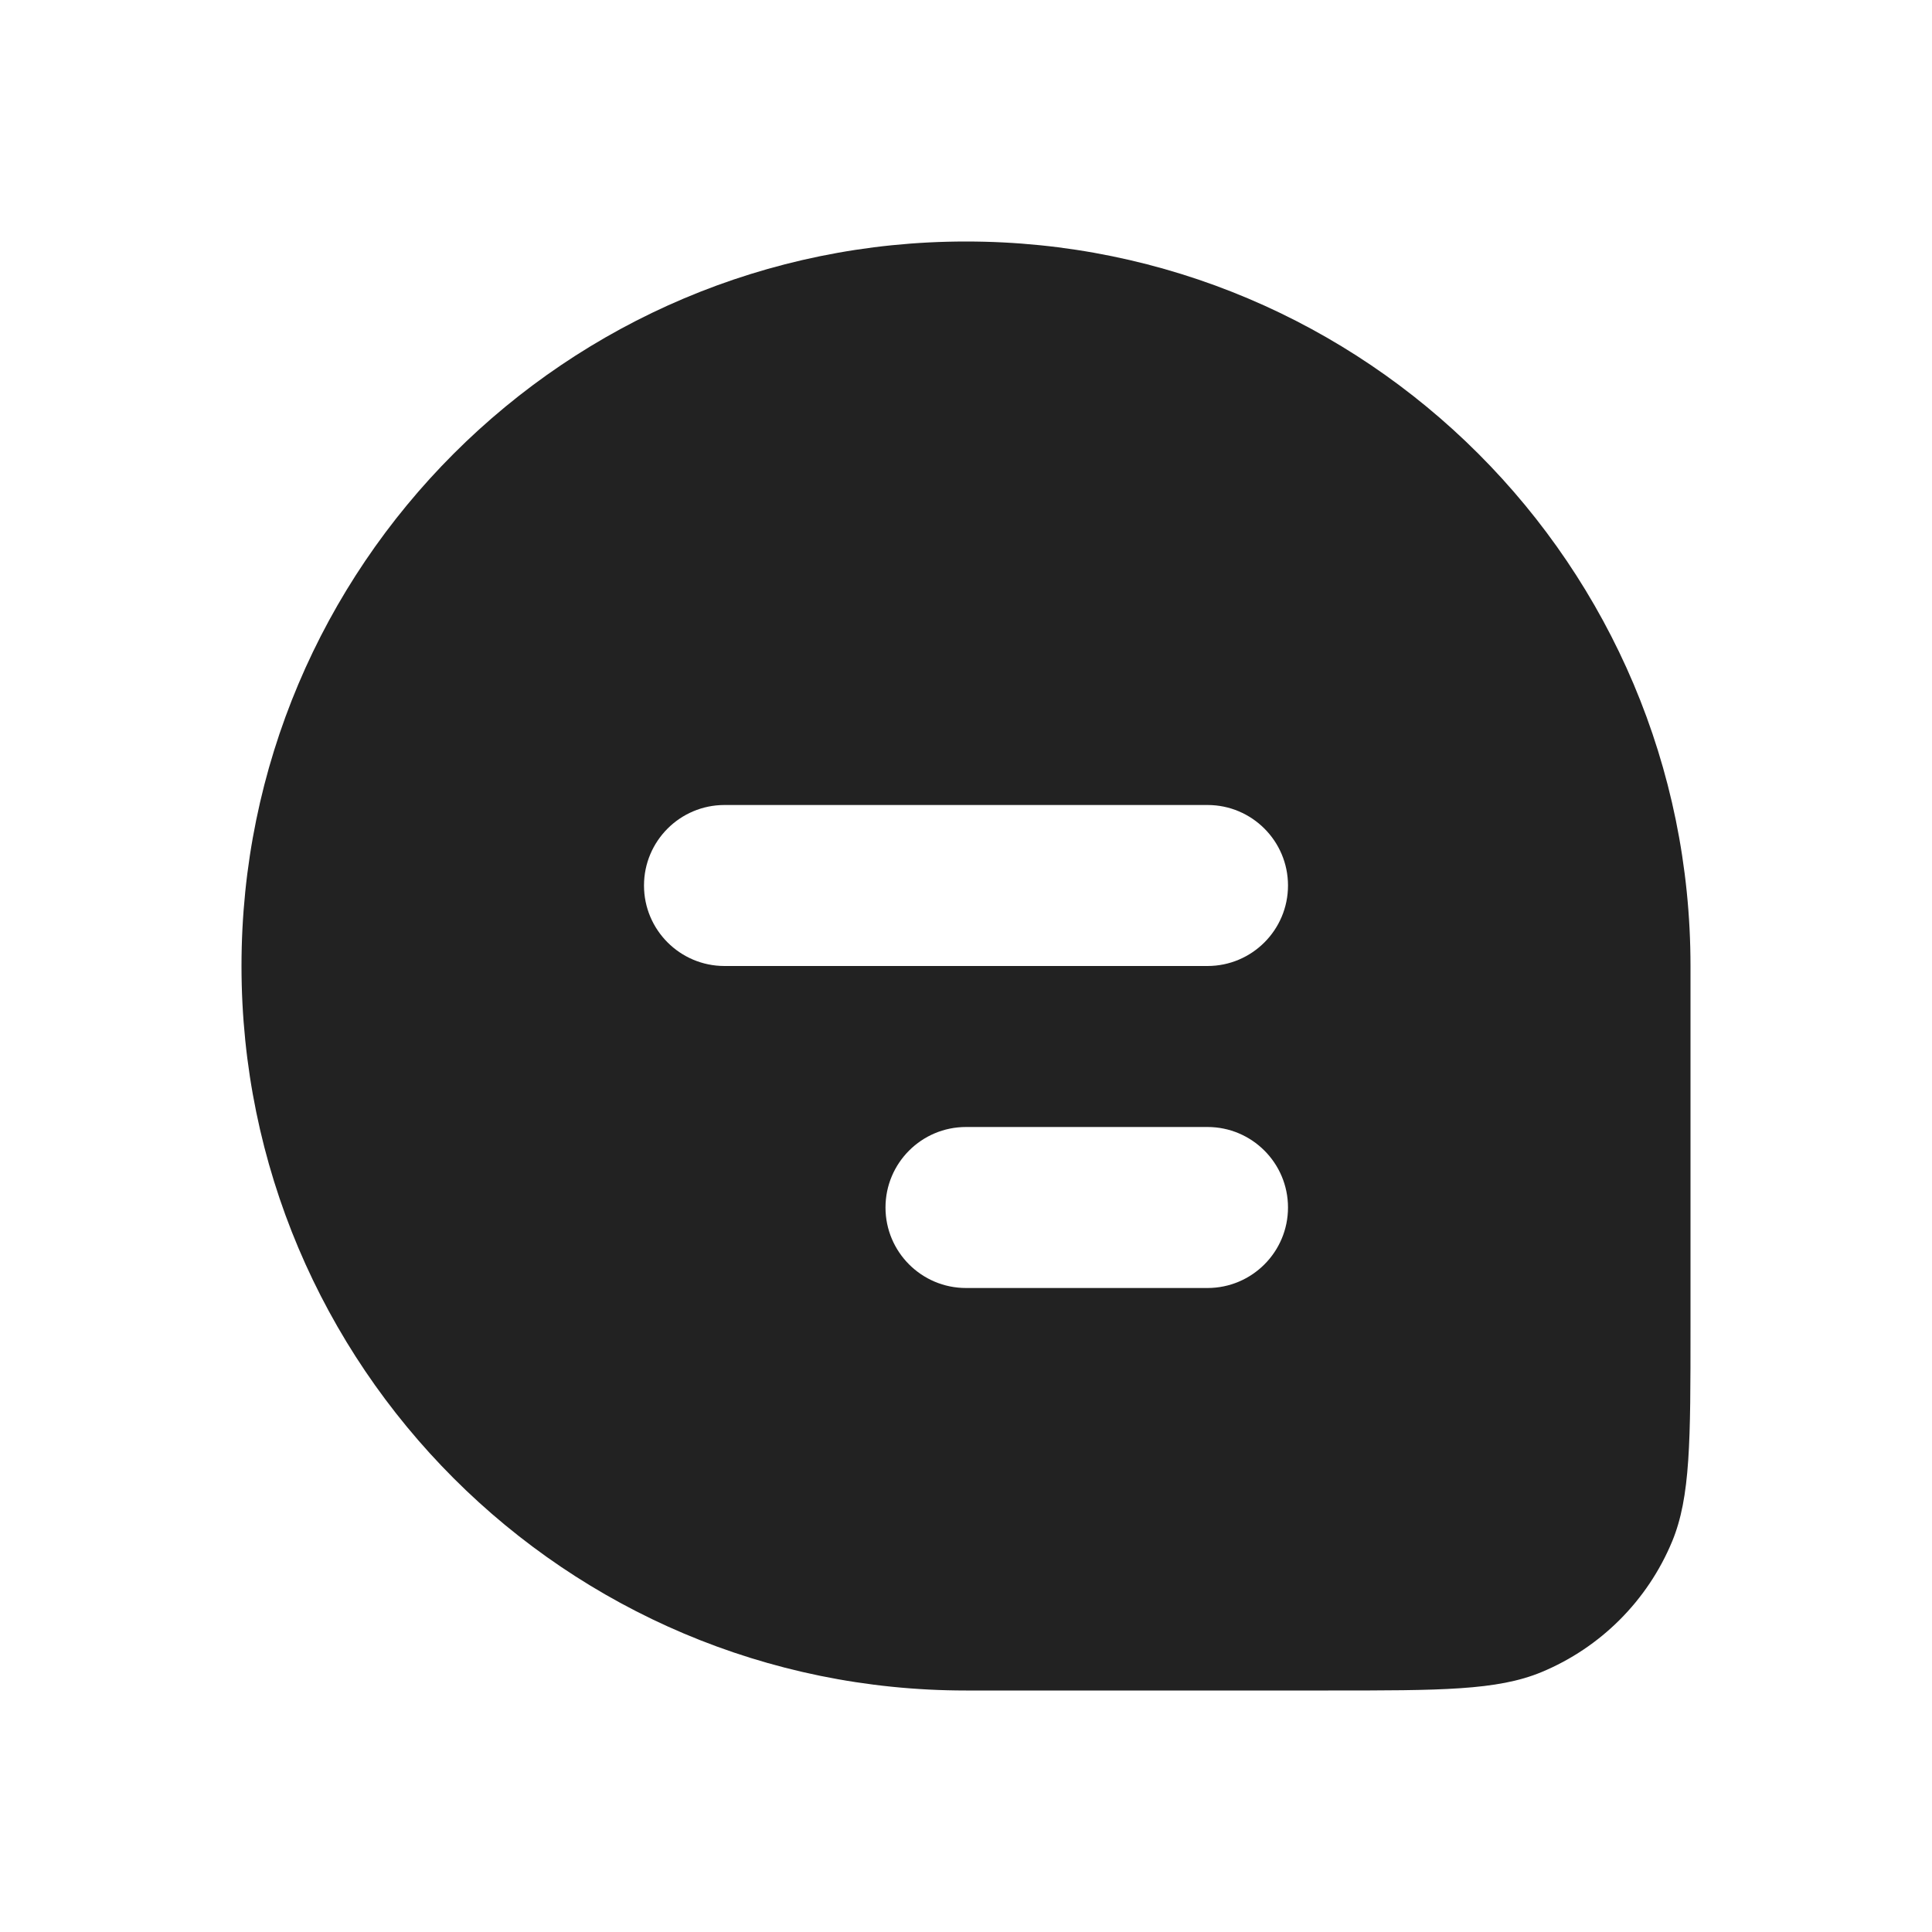
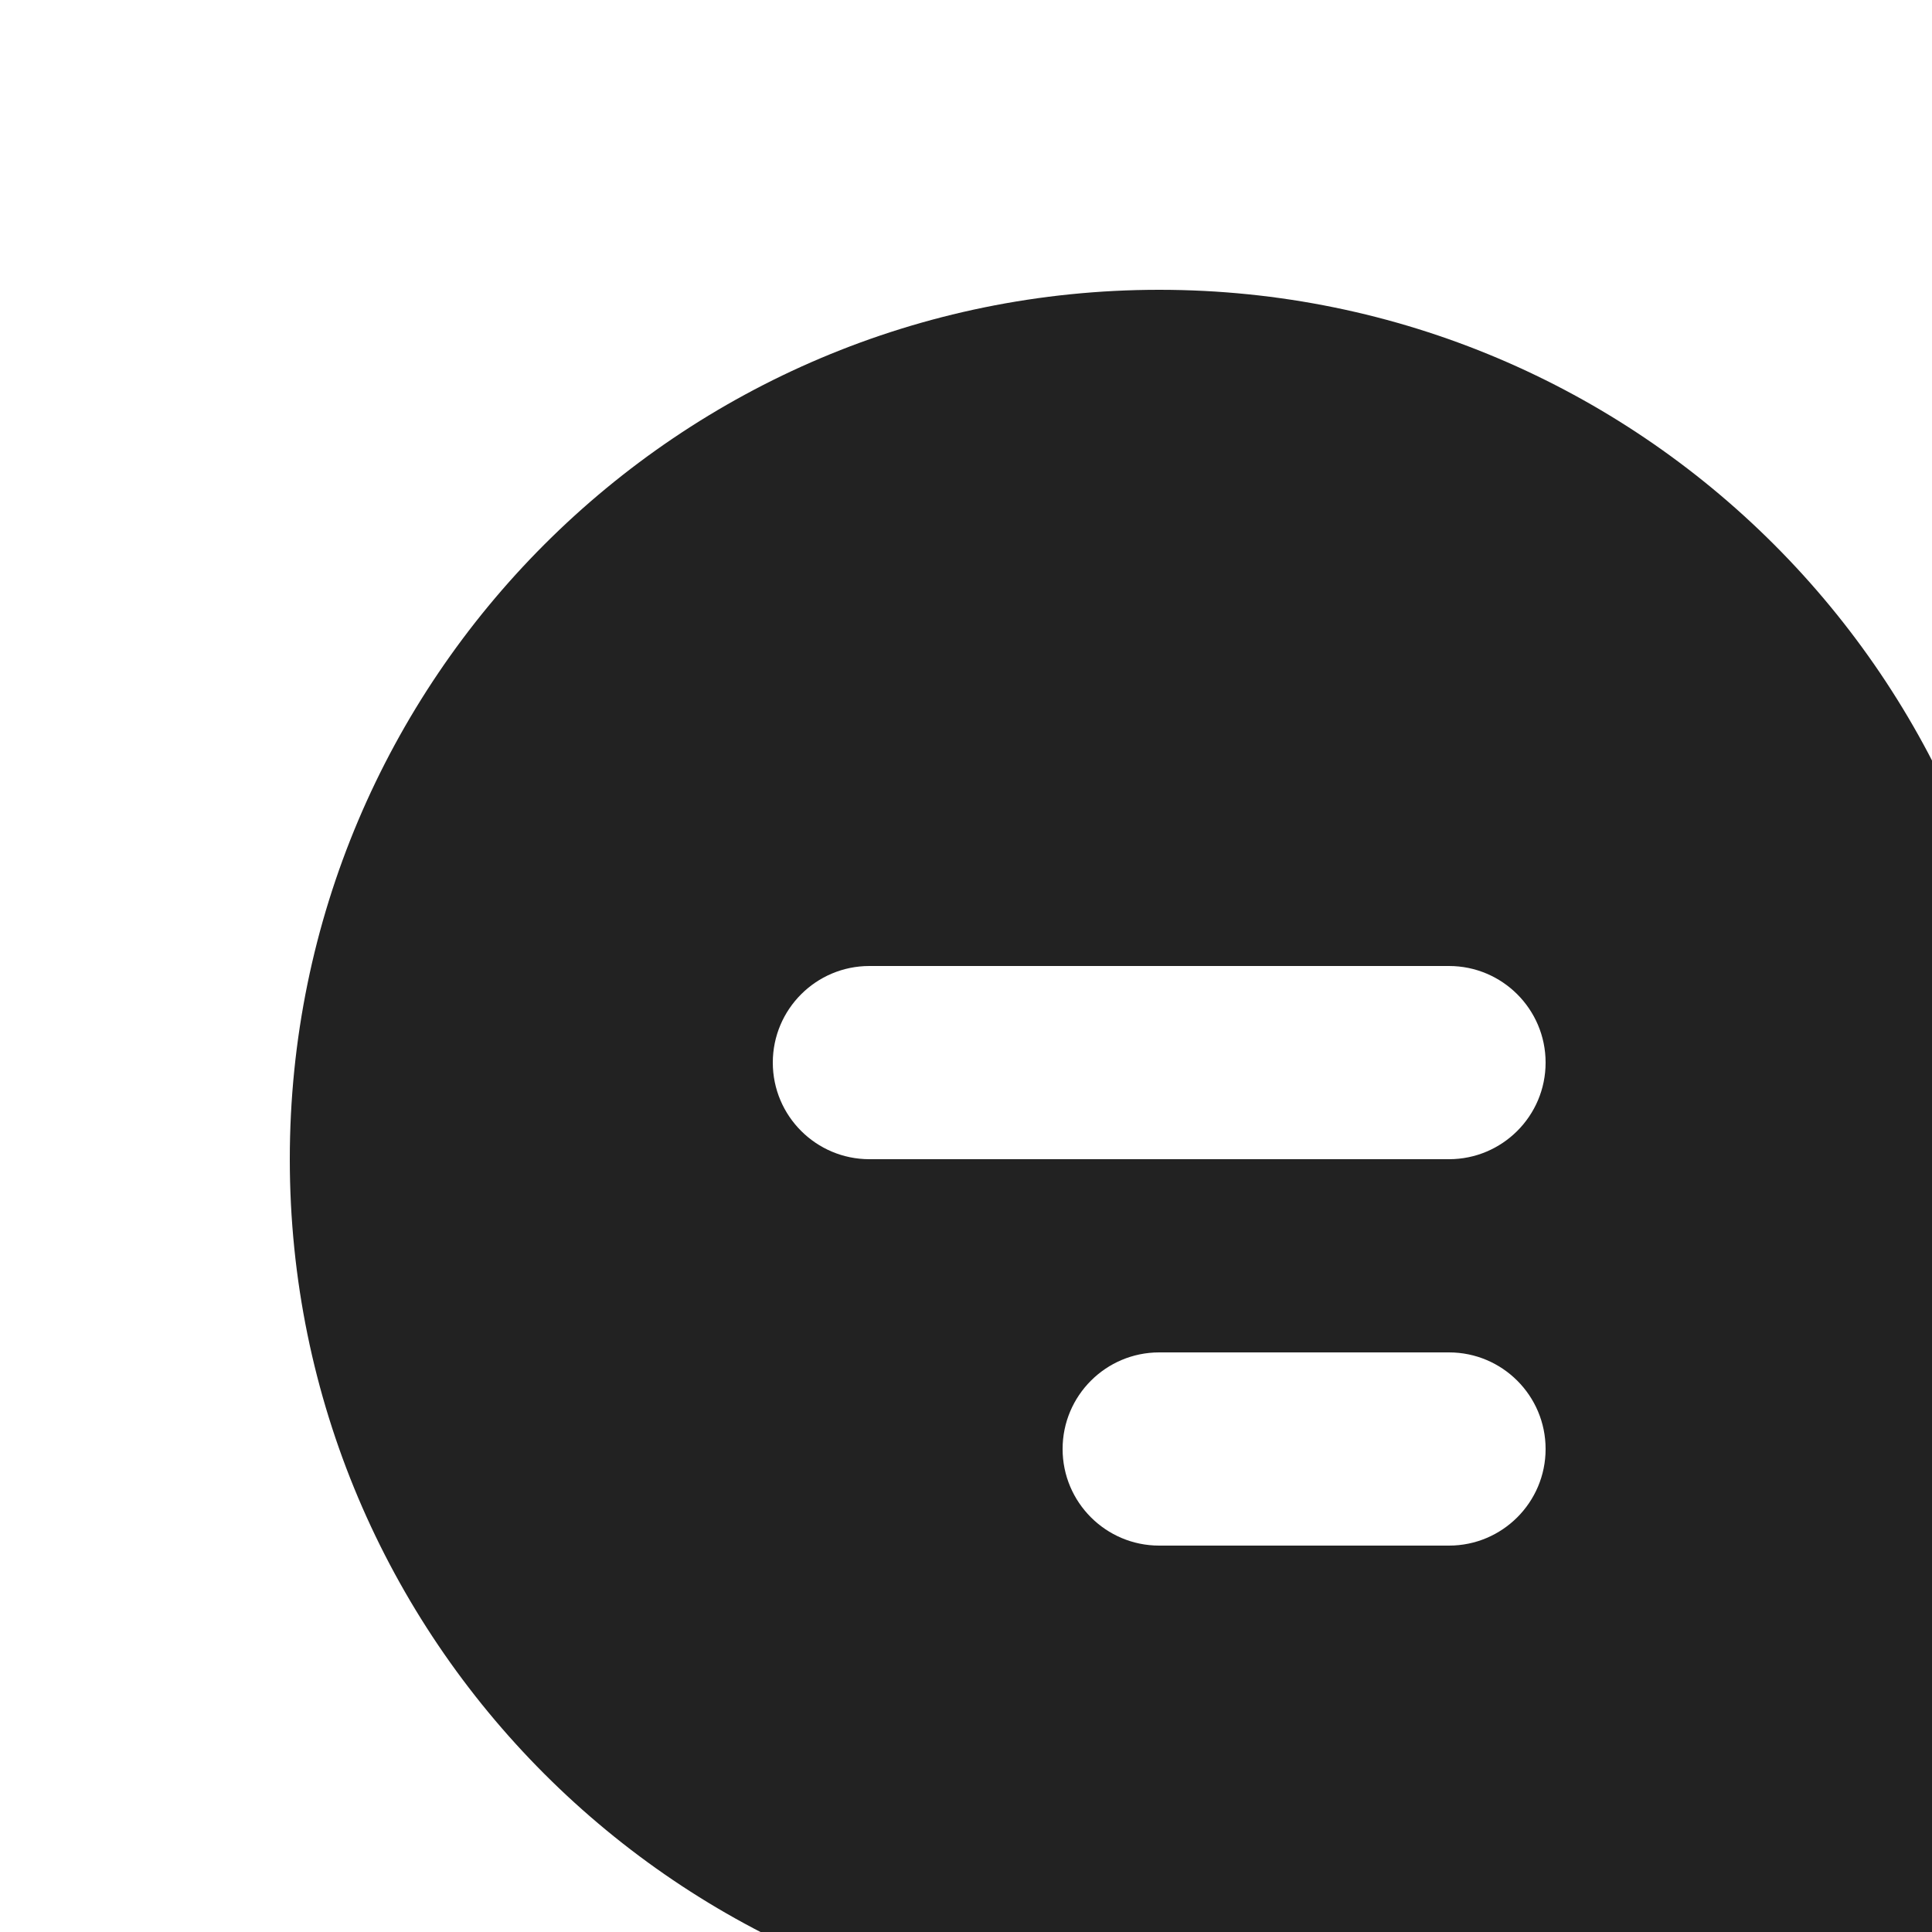
- <svg xmlns="http://www.w3.org/2000/svg" width="24" height="24" viewBox="0 0 24 24" fill="none">
+ <svg xmlns="http://www.w3.org/2000/svg" width="20" height="20" viewBox="0 0 20 20" fill="none">
  <path fill-rule="evenodd" clip-rule="evenodd" d="M12 3C7.029 3 3 7.029 3 12C3 16.971 7.029 21 12 21H16.5C17.898 21 18.597 21 19.148 20.772C19.883 20.467 20.467 19.883 20.772 19.148C21 18.597 21 17.898 21 16.5V12C21 7.029 16.971 3 12 3ZM8 11C8 10.448 8.448 10 9 10H15C15.552 10 16 10.448 16 11C16 11.552 15.552 12 15 12H9C8.448 12 8 11.552 8 11ZM11 15C11 14.448 11.448 14 12 14H15C15.552 14 16 14.448 16 15C16 15.552 15.552 16 15 16H12C11.448 16 11 15.552 11 15Z" fill="#222222" />
</svg>
